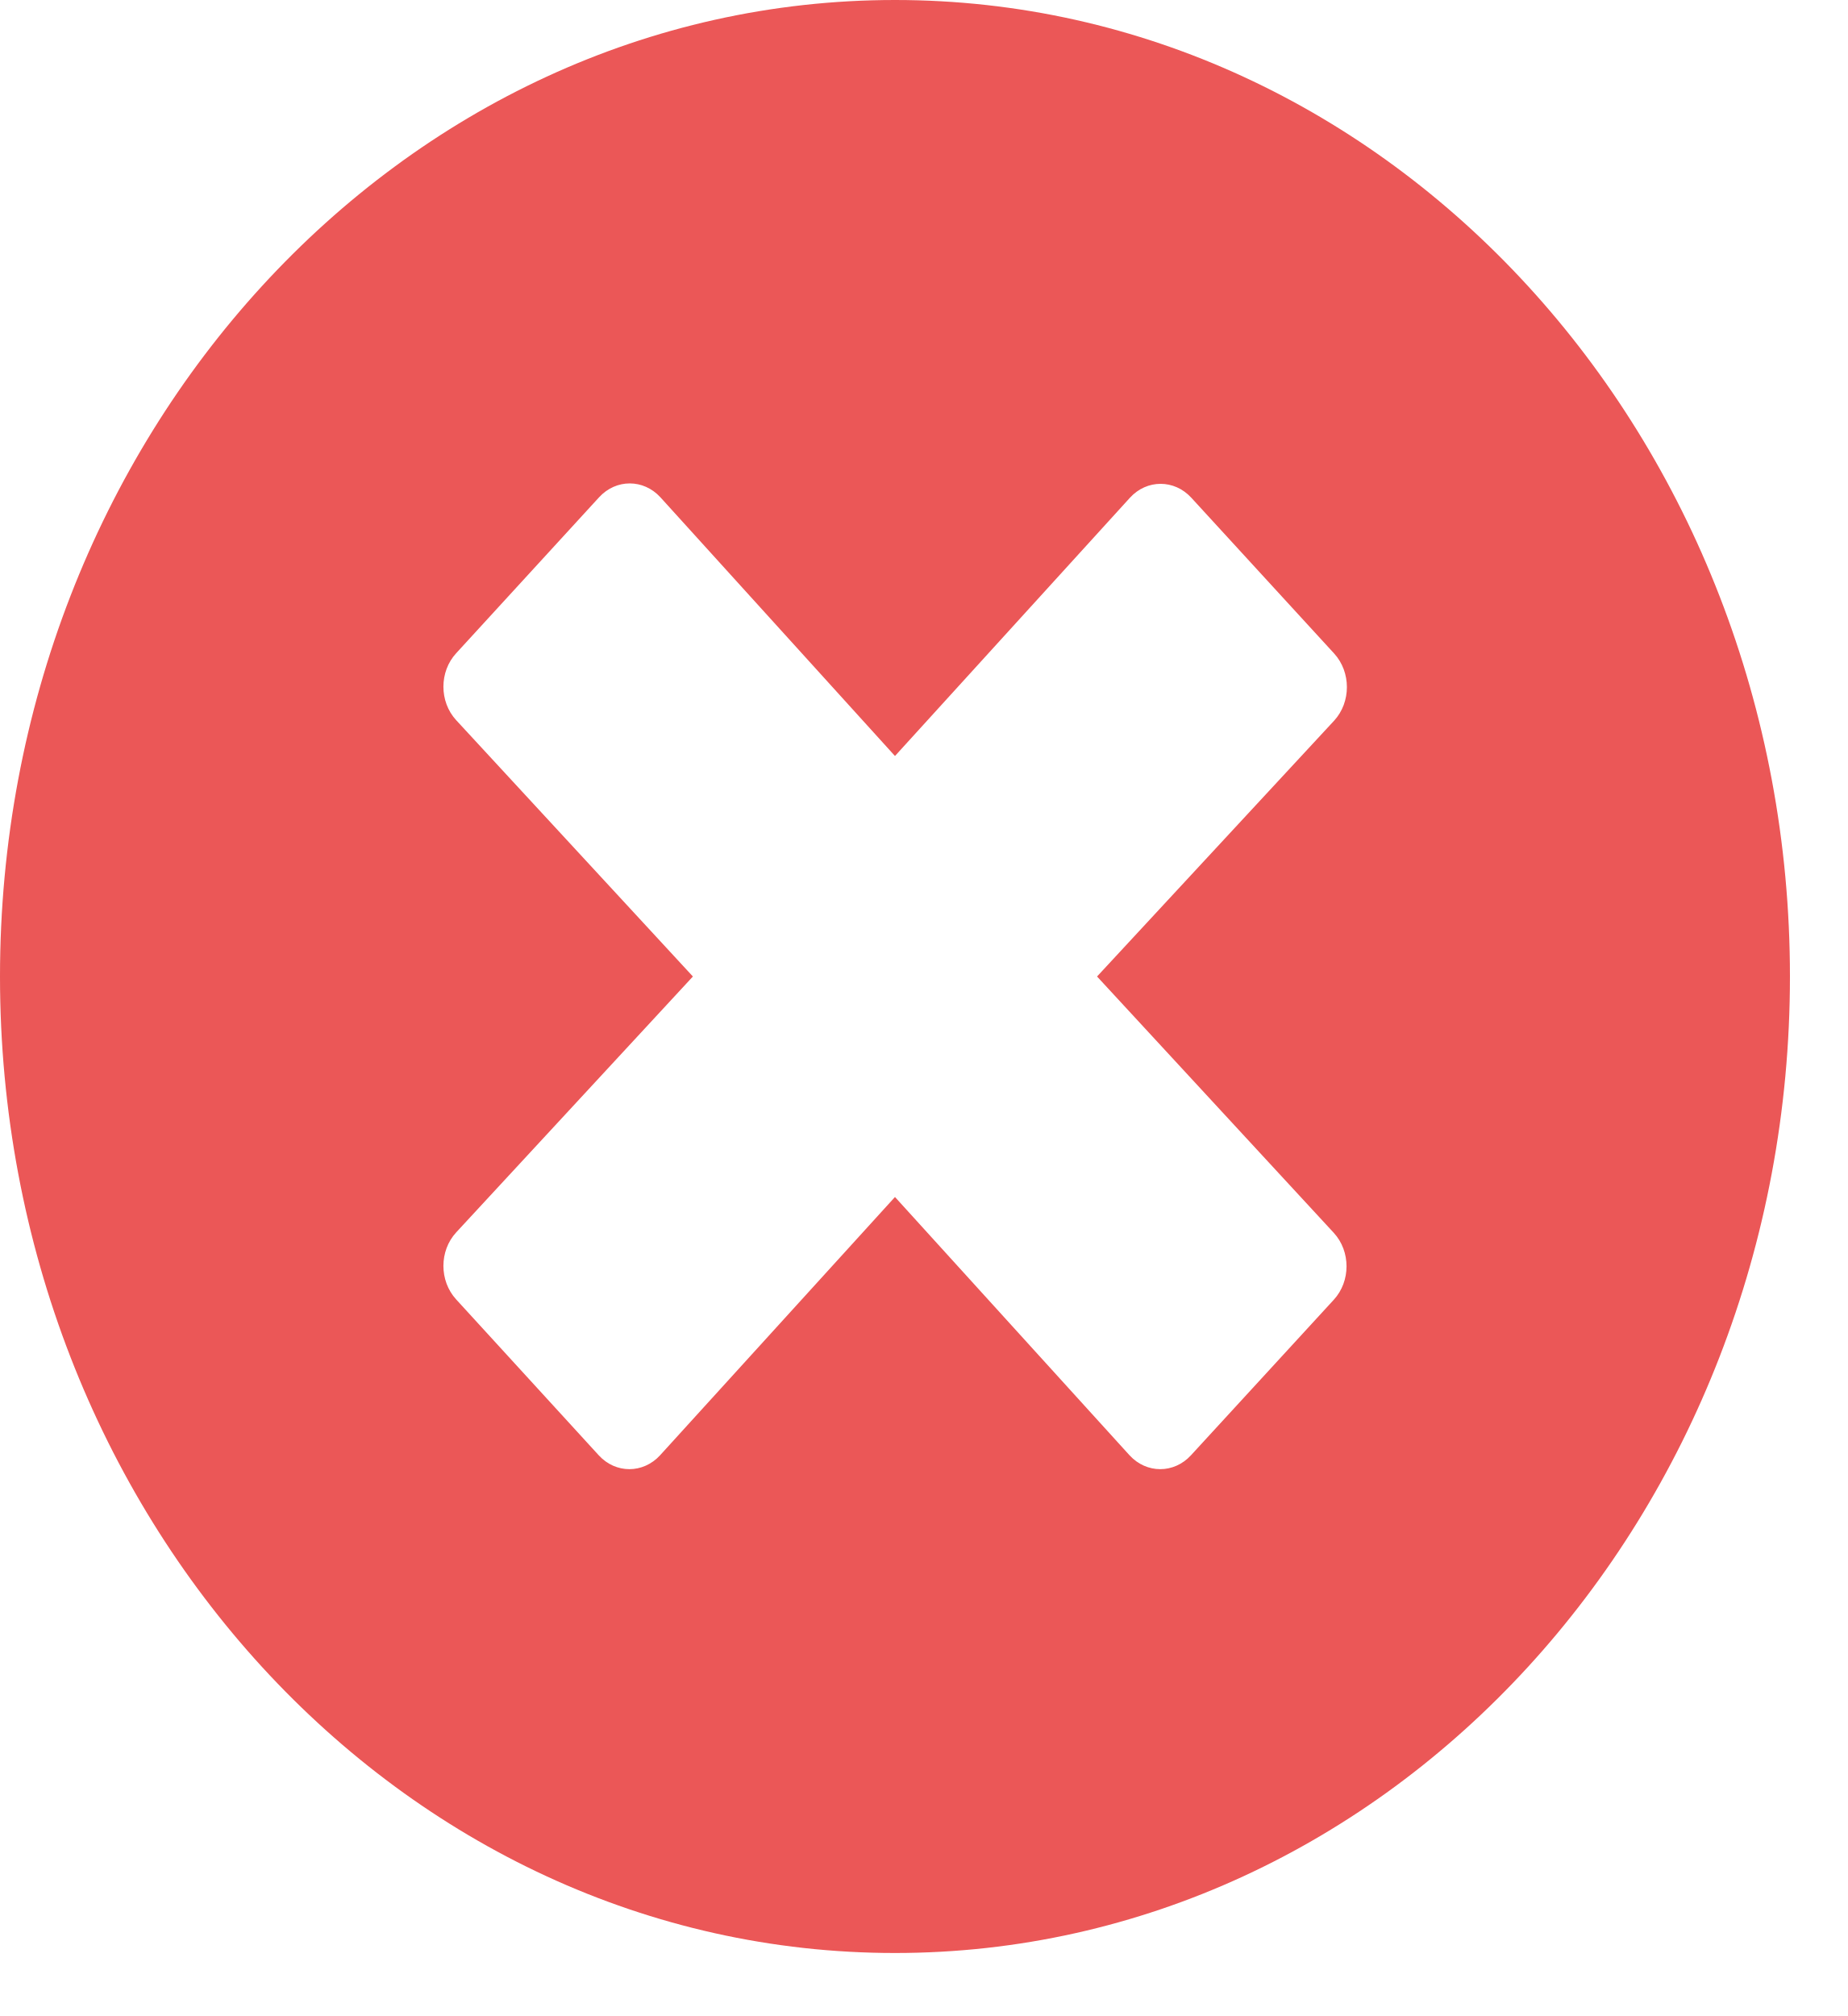
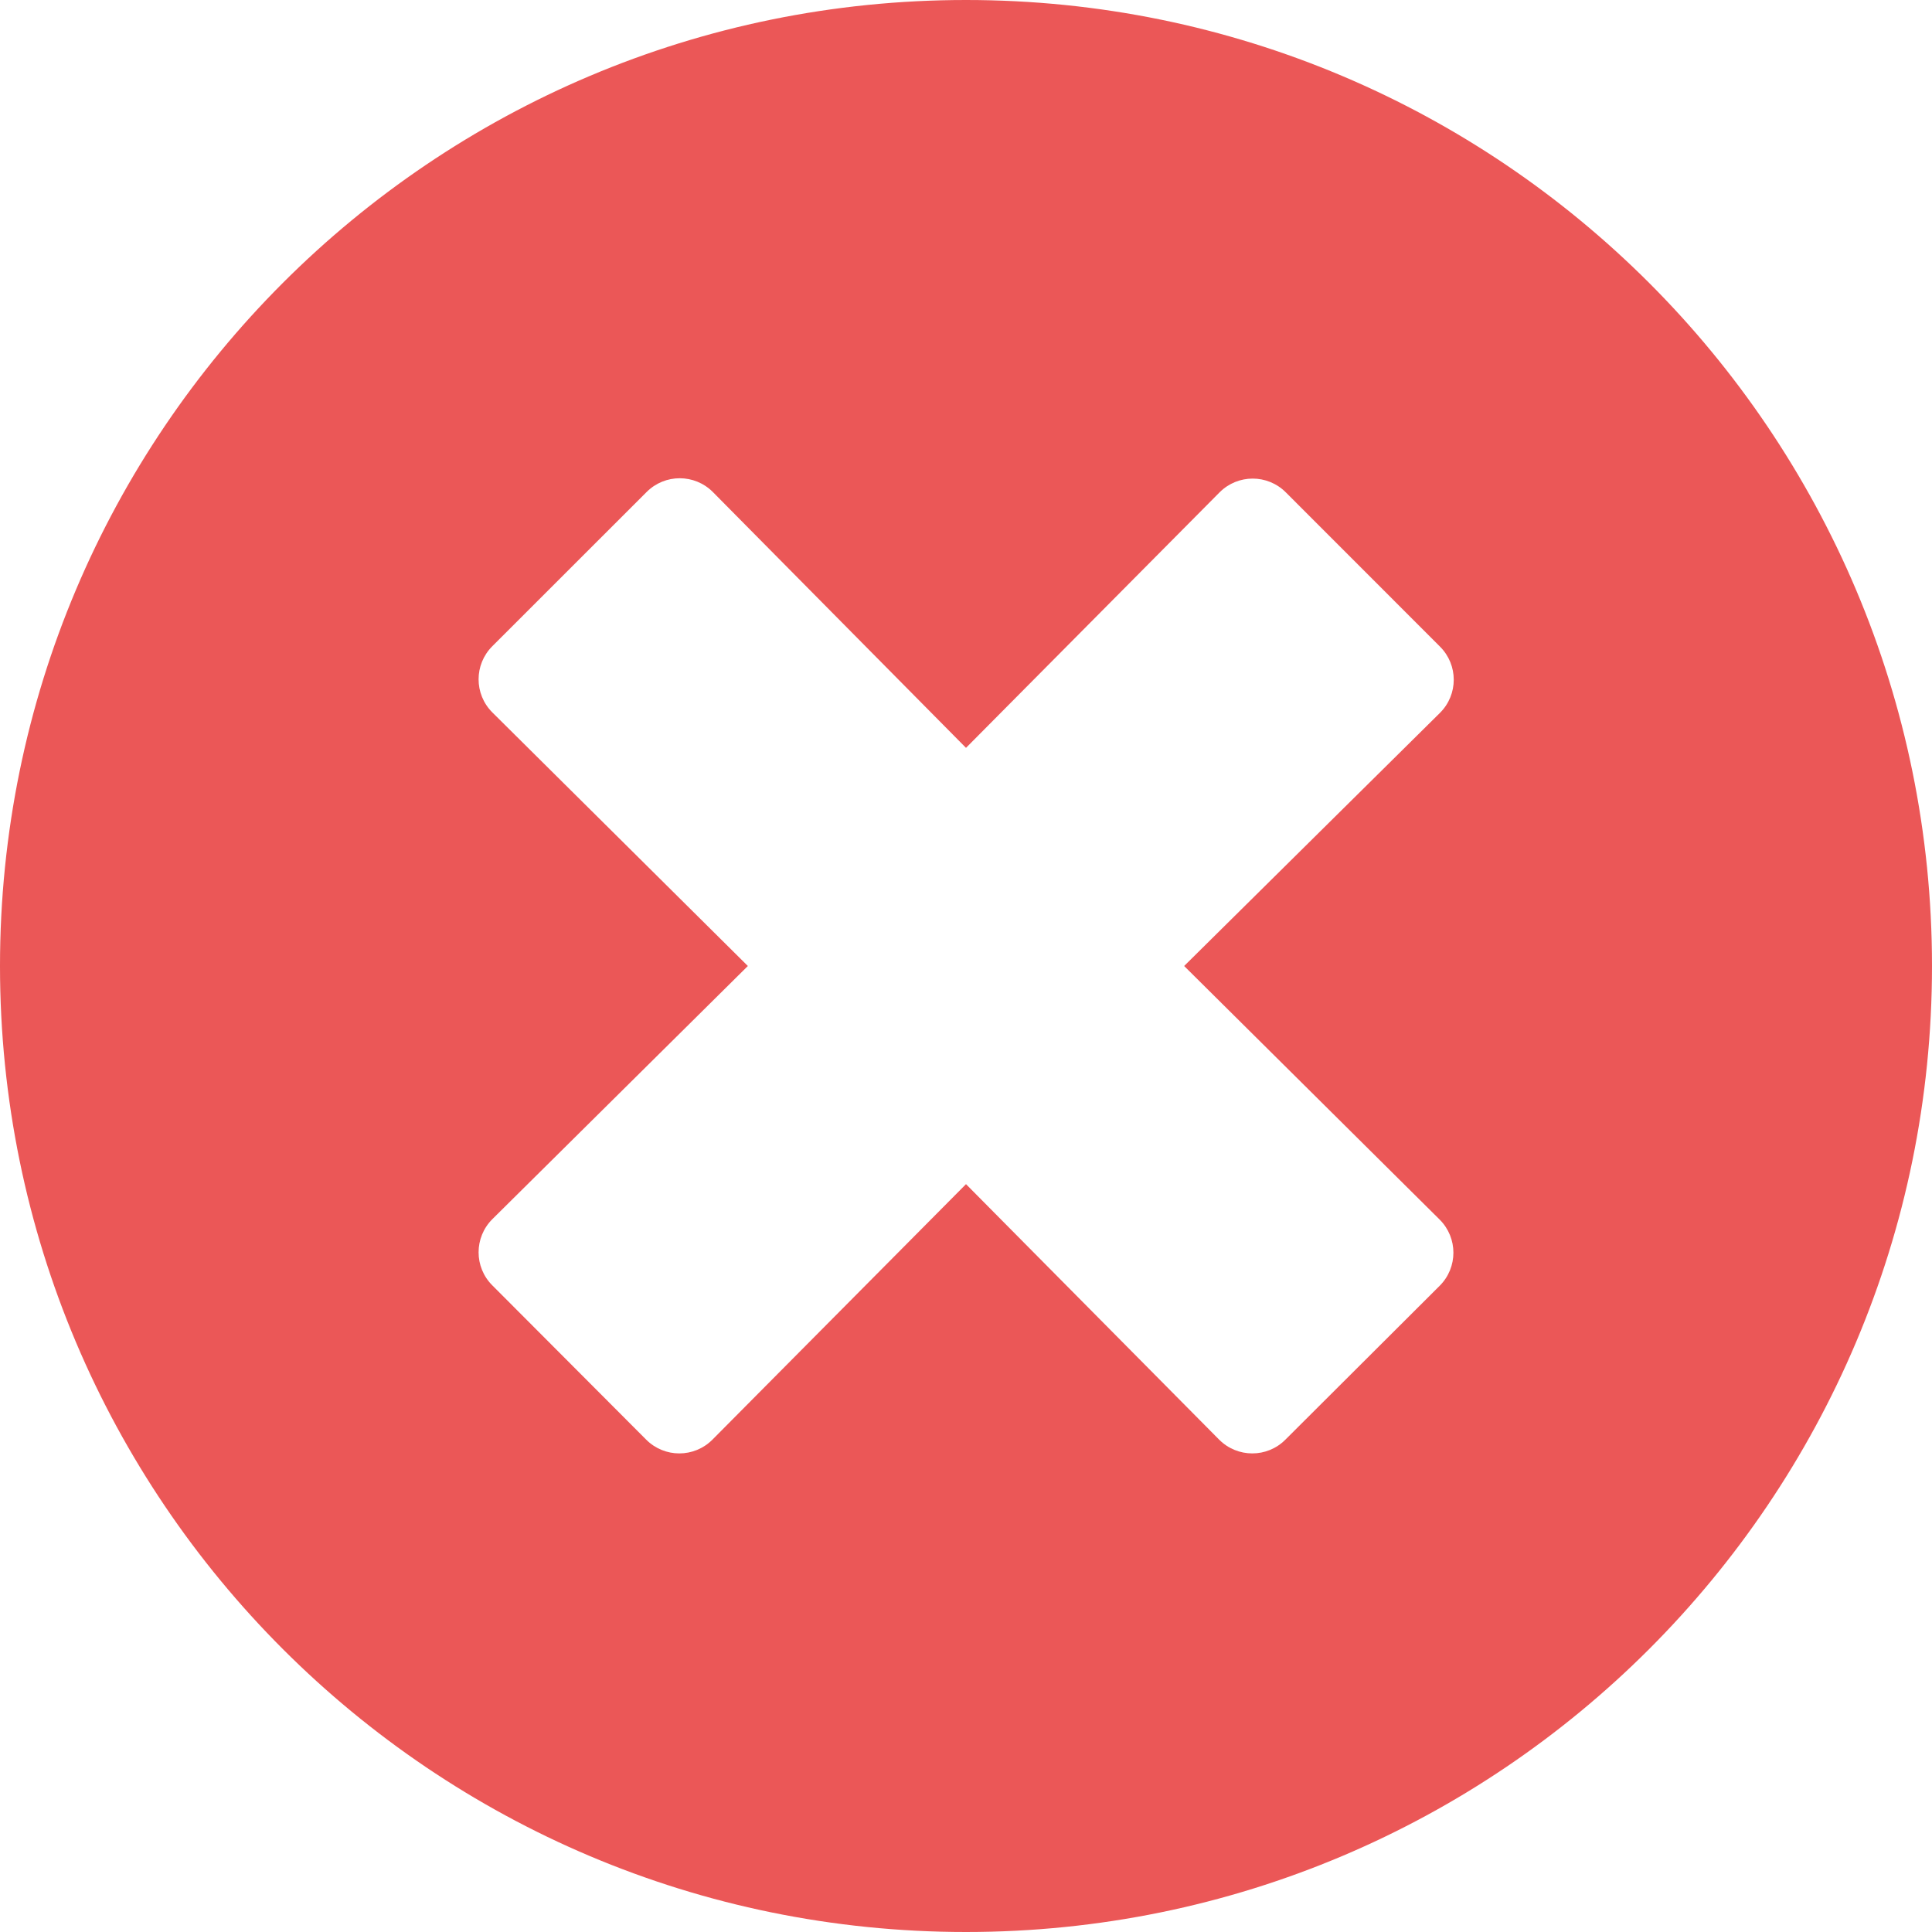
- <svg xmlns="http://www.w3.org/2000/svg" width="22" height="24" viewBox="0 0 22 24" fill="none">
-   <path d="M10.656 0C4.77 0 0 5.203 0 11.625C0 18.047 4.77 23.25 10.656 23.25C16.543 23.25 21.312 18.047 21.312 11.625C21.312 5.203 16.543 0 10.656 0ZM15.881 14.677C16.083 14.897 16.083 15.253 15.881 15.473L14.18 17.325C13.978 17.545 13.651 17.545 13.449 17.325L10.656 14.25L7.859 17.325C7.657 17.545 7.33 17.545 7.129 17.325L5.431 15.469C5.229 15.248 5.229 14.892 5.431 14.672L8.25 11.625L5.431 8.573C5.229 8.353 5.229 7.997 5.431 7.777L7.133 5.92C7.335 5.7 7.661 5.7 7.863 5.92L10.656 9L13.454 5.925C13.655 5.705 13.982 5.705 14.184 5.925L15.886 7.781C16.087 8.002 16.087 8.358 15.886 8.578L13.062 11.625L15.881 14.677Z" fill="#EB5757" />
+ <svg xmlns="http://www.w3.org/2000/svg" width="23" height="23" viewBox="0 0 23 23" fill="none">
+   <path d="M11.5 0C5.147 0 0 5.147 0 11.5C0 17.853 5.147 23 11.5 23C17.853 23 23 17.853 23 11.5C23 5.147 17.853 0 11.5 0ZM17.139 14.519C17.357 14.737 17.357 15.089 17.139 15.307L15.302 17.139C15.085 17.357 14.732 17.357 14.514 17.139L11.5 14.097L8.481 17.139C8.263 17.357 7.911 17.357 7.693 17.139L5.861 15.302C5.643 15.085 5.643 14.732 5.861 14.514L8.903 11.5L5.861 8.481C5.643 8.263 5.643 7.911 5.861 7.693L7.698 5.857C7.916 5.639 8.268 5.639 8.486 5.857L11.5 8.903L14.519 5.861C14.737 5.643 15.089 5.643 15.307 5.861L17.143 7.698C17.361 7.916 17.361 8.268 17.143 8.486L14.097 11.5L17.139 14.519Z" fill="#EB5757" />
</svg>
